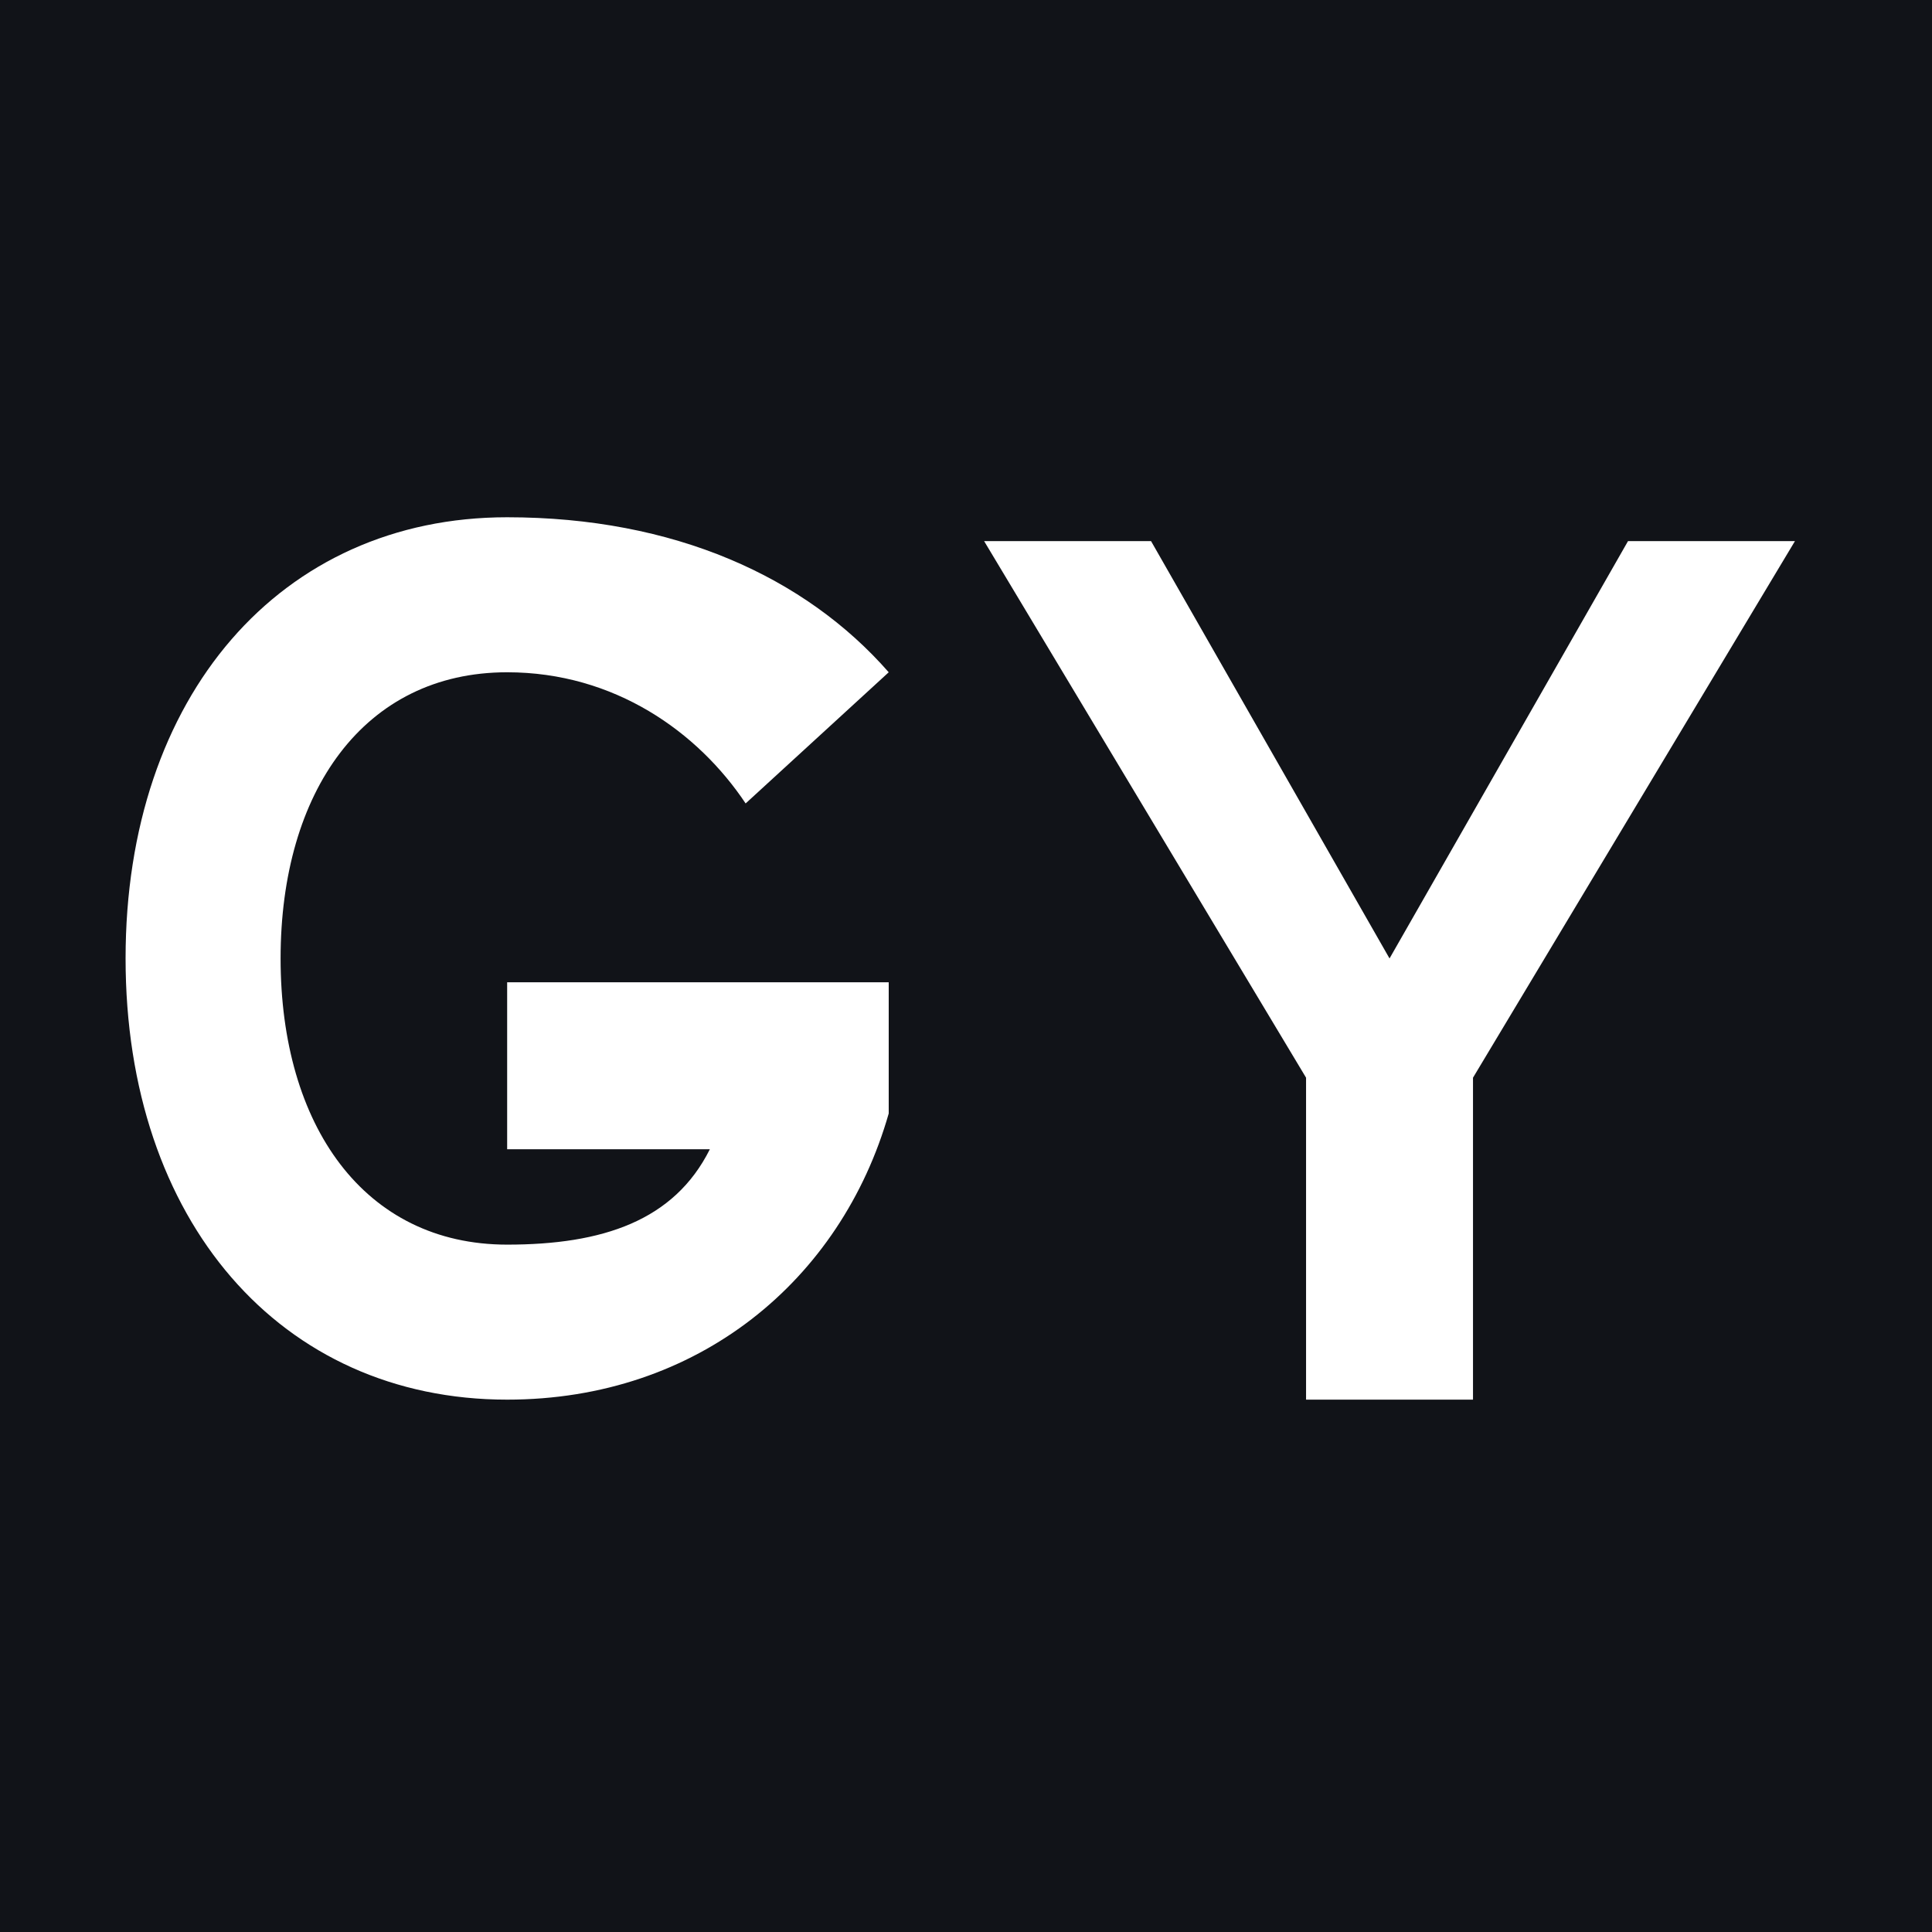
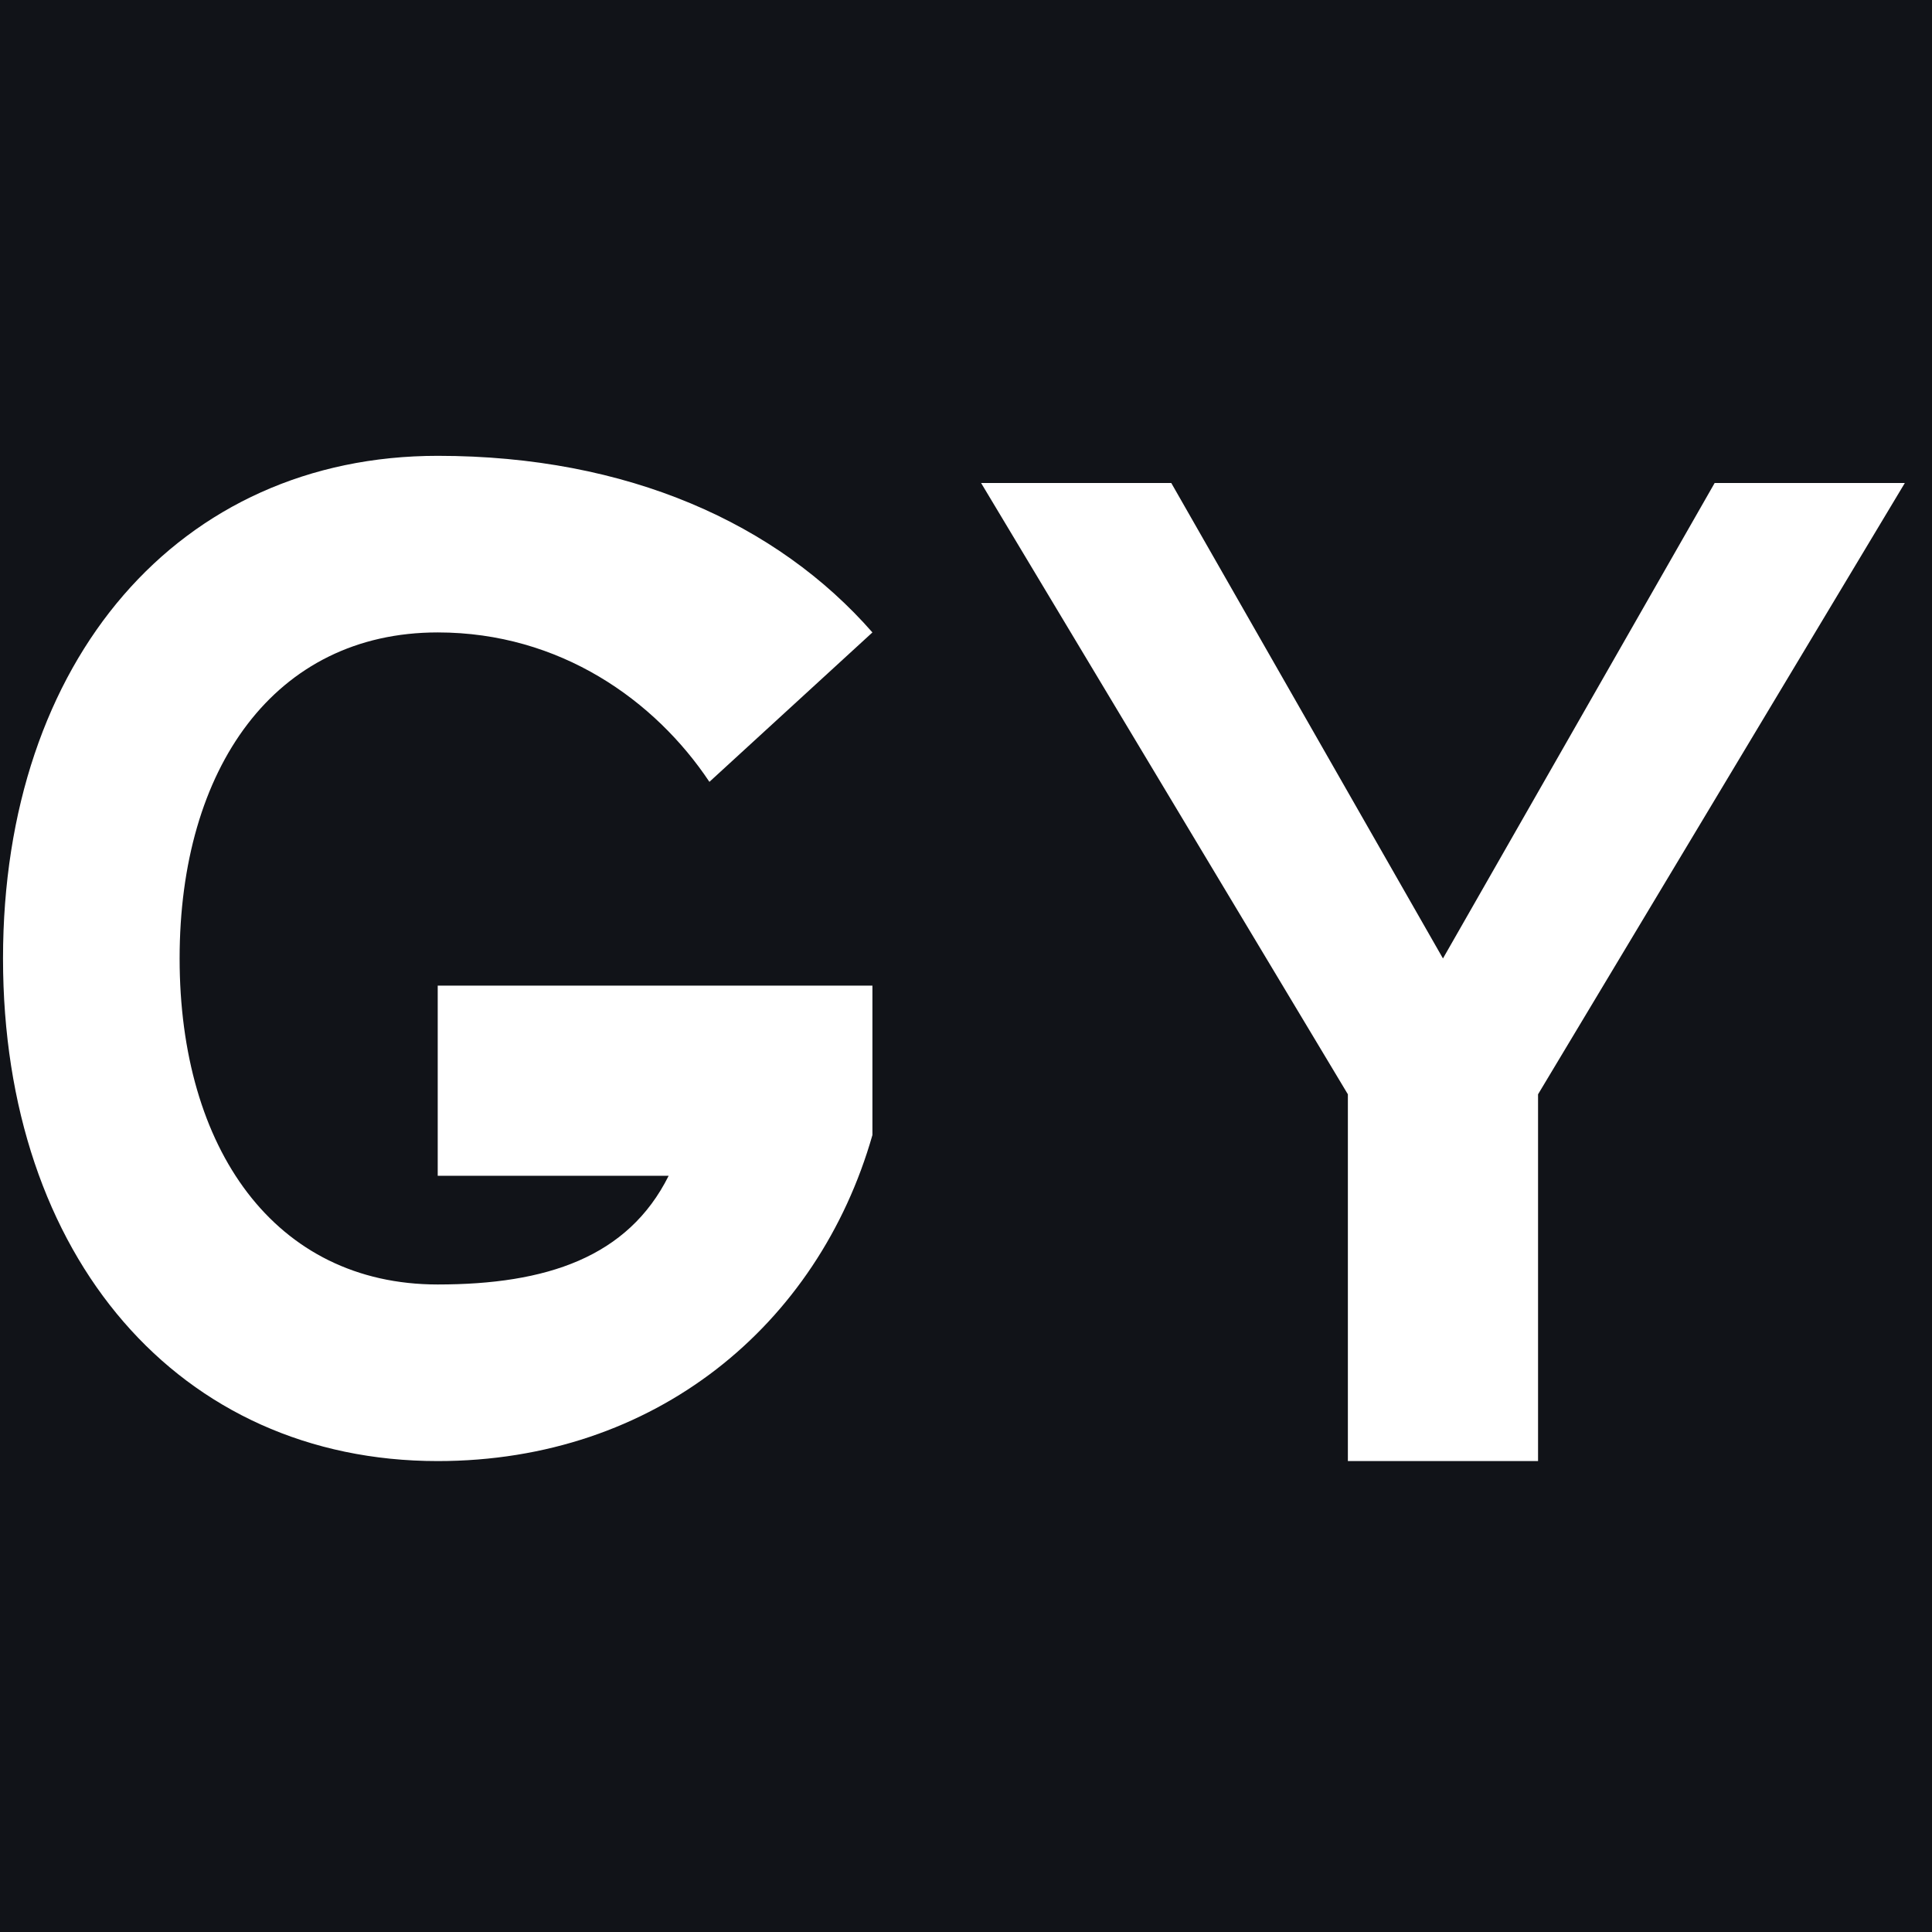
<svg xmlns="http://www.w3.org/2000/svg" width="256" height="256" viewBox="0 0 256 256" fill="none" aria-label="GY 输入法托盘图标">
  <rect width="256" height="256" fill="#111318" />
-   <g transform="translate(4 48) scale(1.58)">
+   <g transform="translate(-14 37) scale(1.80)">
    <path d="M72 26C65 18 54 13 40 13C21 13 8 28 8 50C8 72 21 87 40 87C56 87 68 77 72 63V52H40V66H57C54 72 48 74 40 74C28 74 21 64 21 50C21 36 28 26 40 26C49 26 56 31 60 37L72 26Z" fill="white" />
    <path d="M80 15H94L114 50L134 15H148L121 60V87H107V60L80 15Z" fill="white" />
  </g>
</svg>
